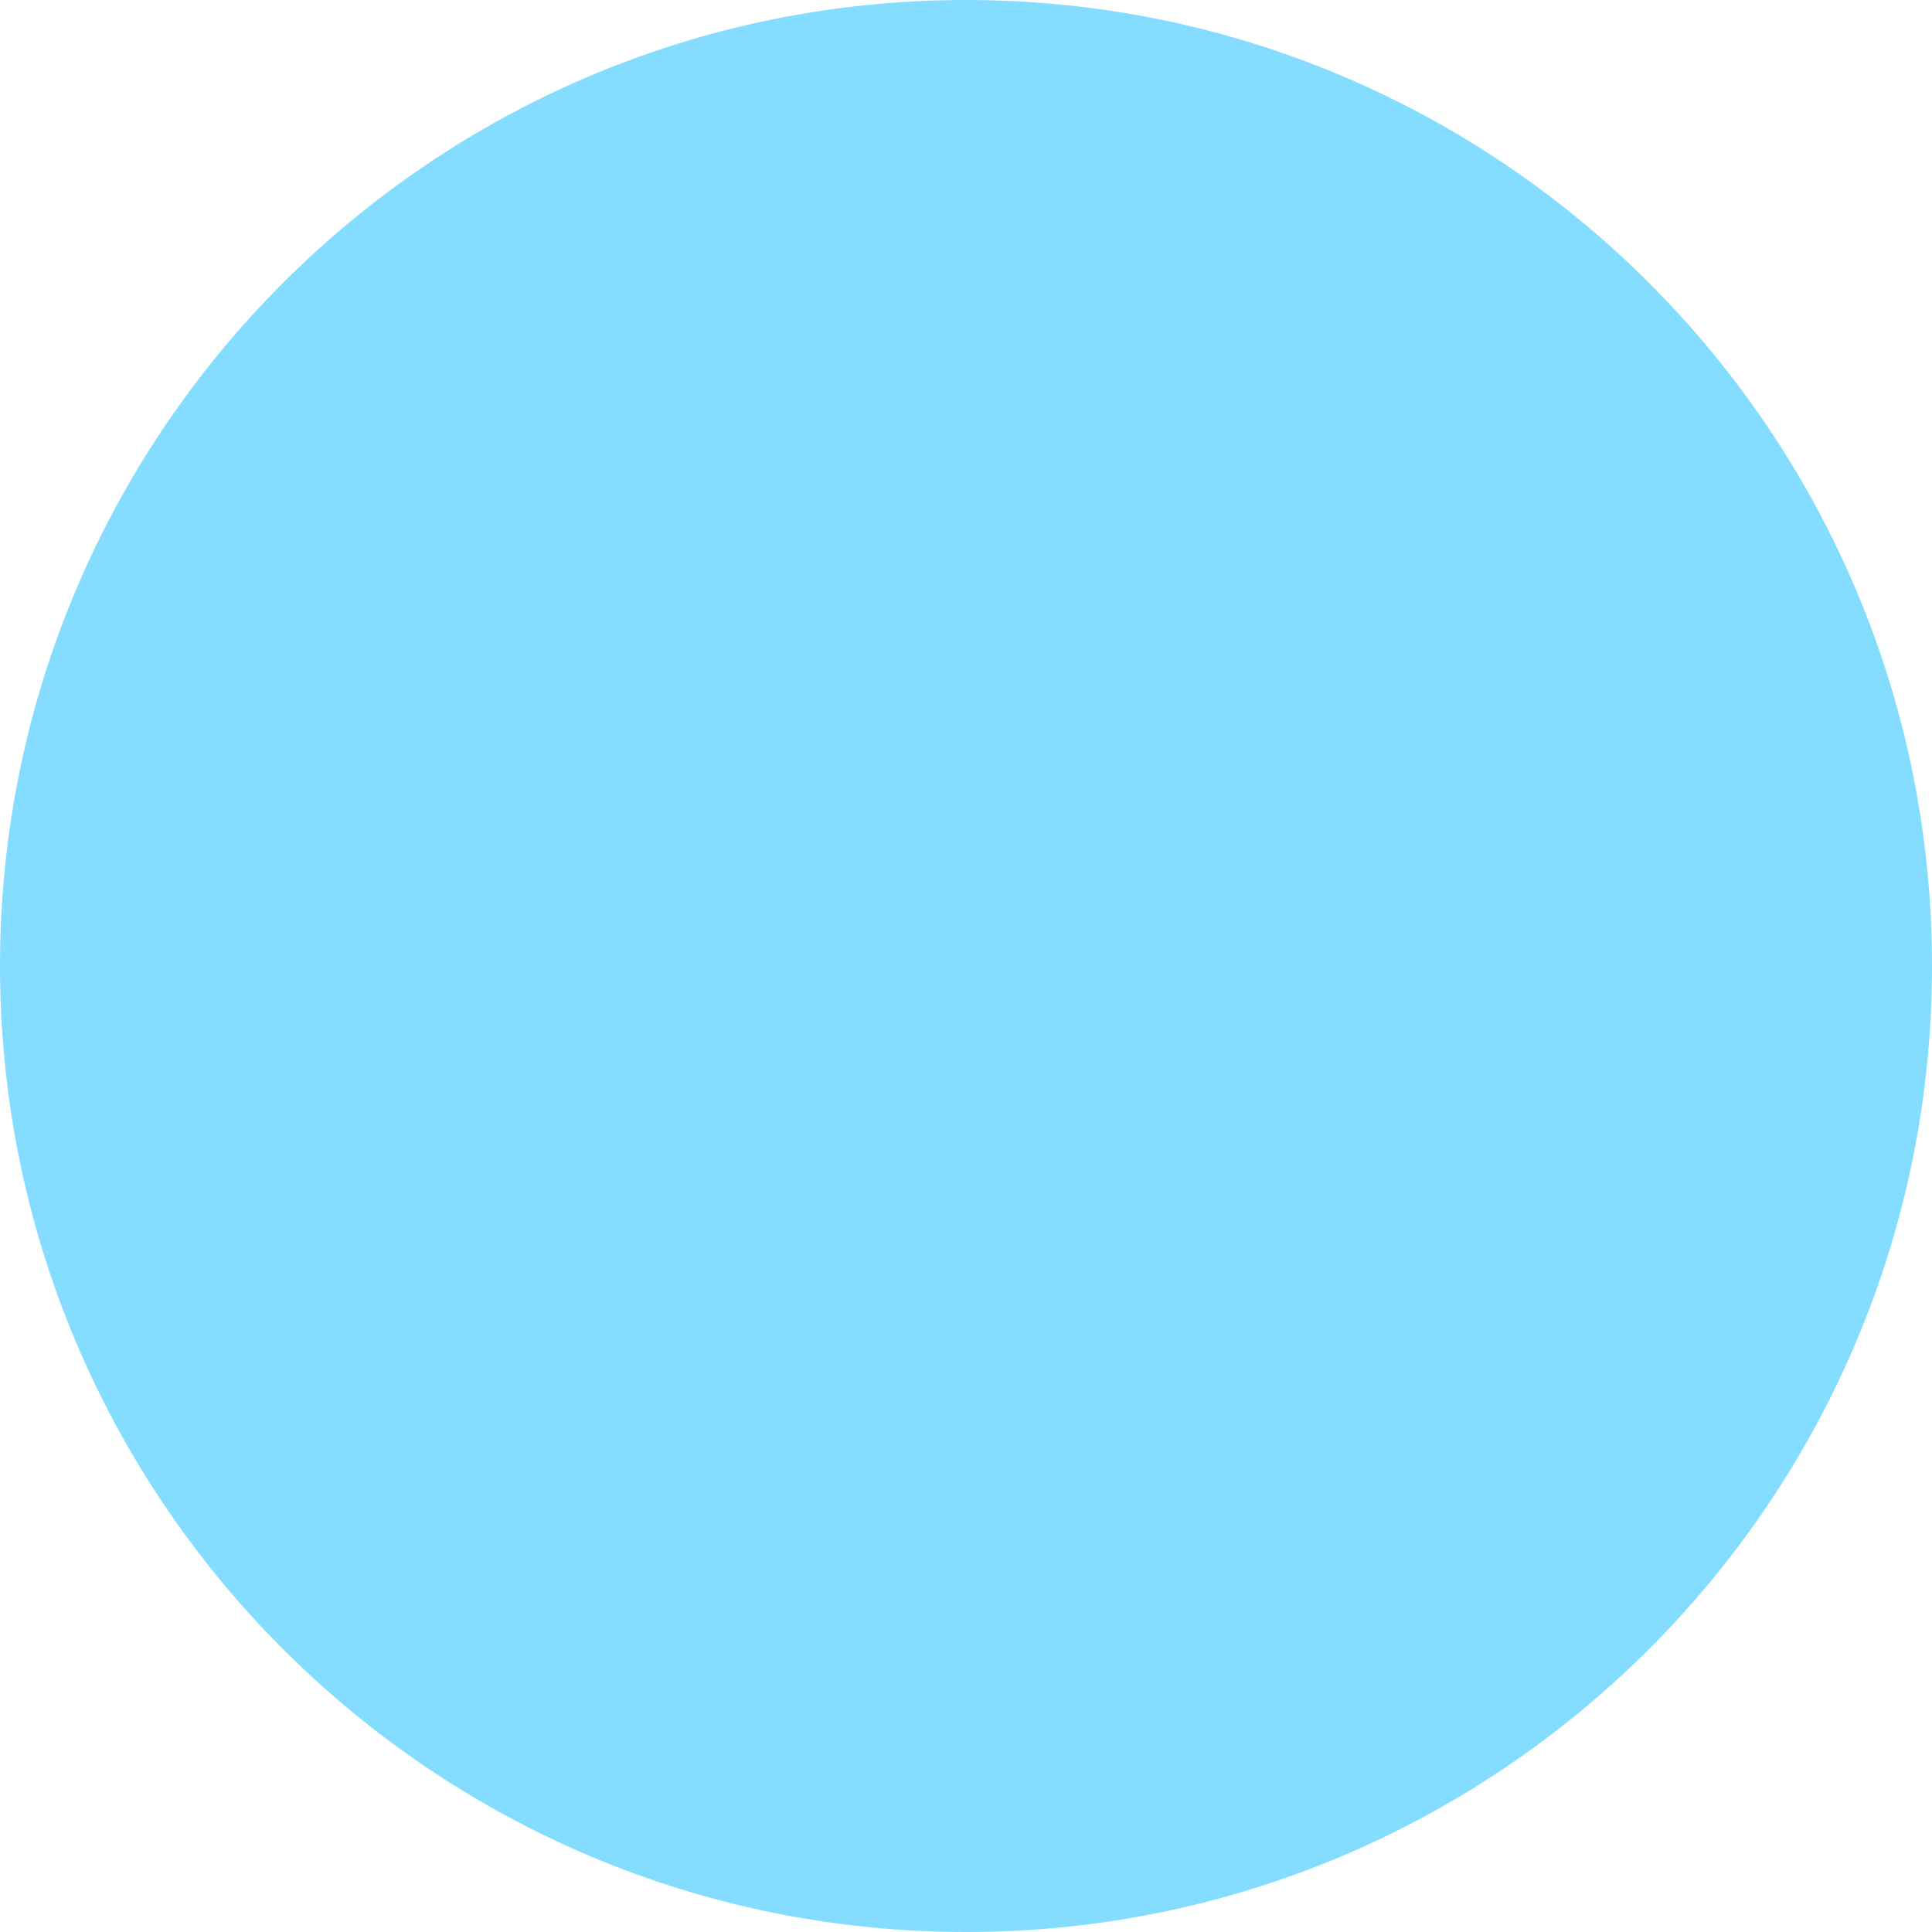
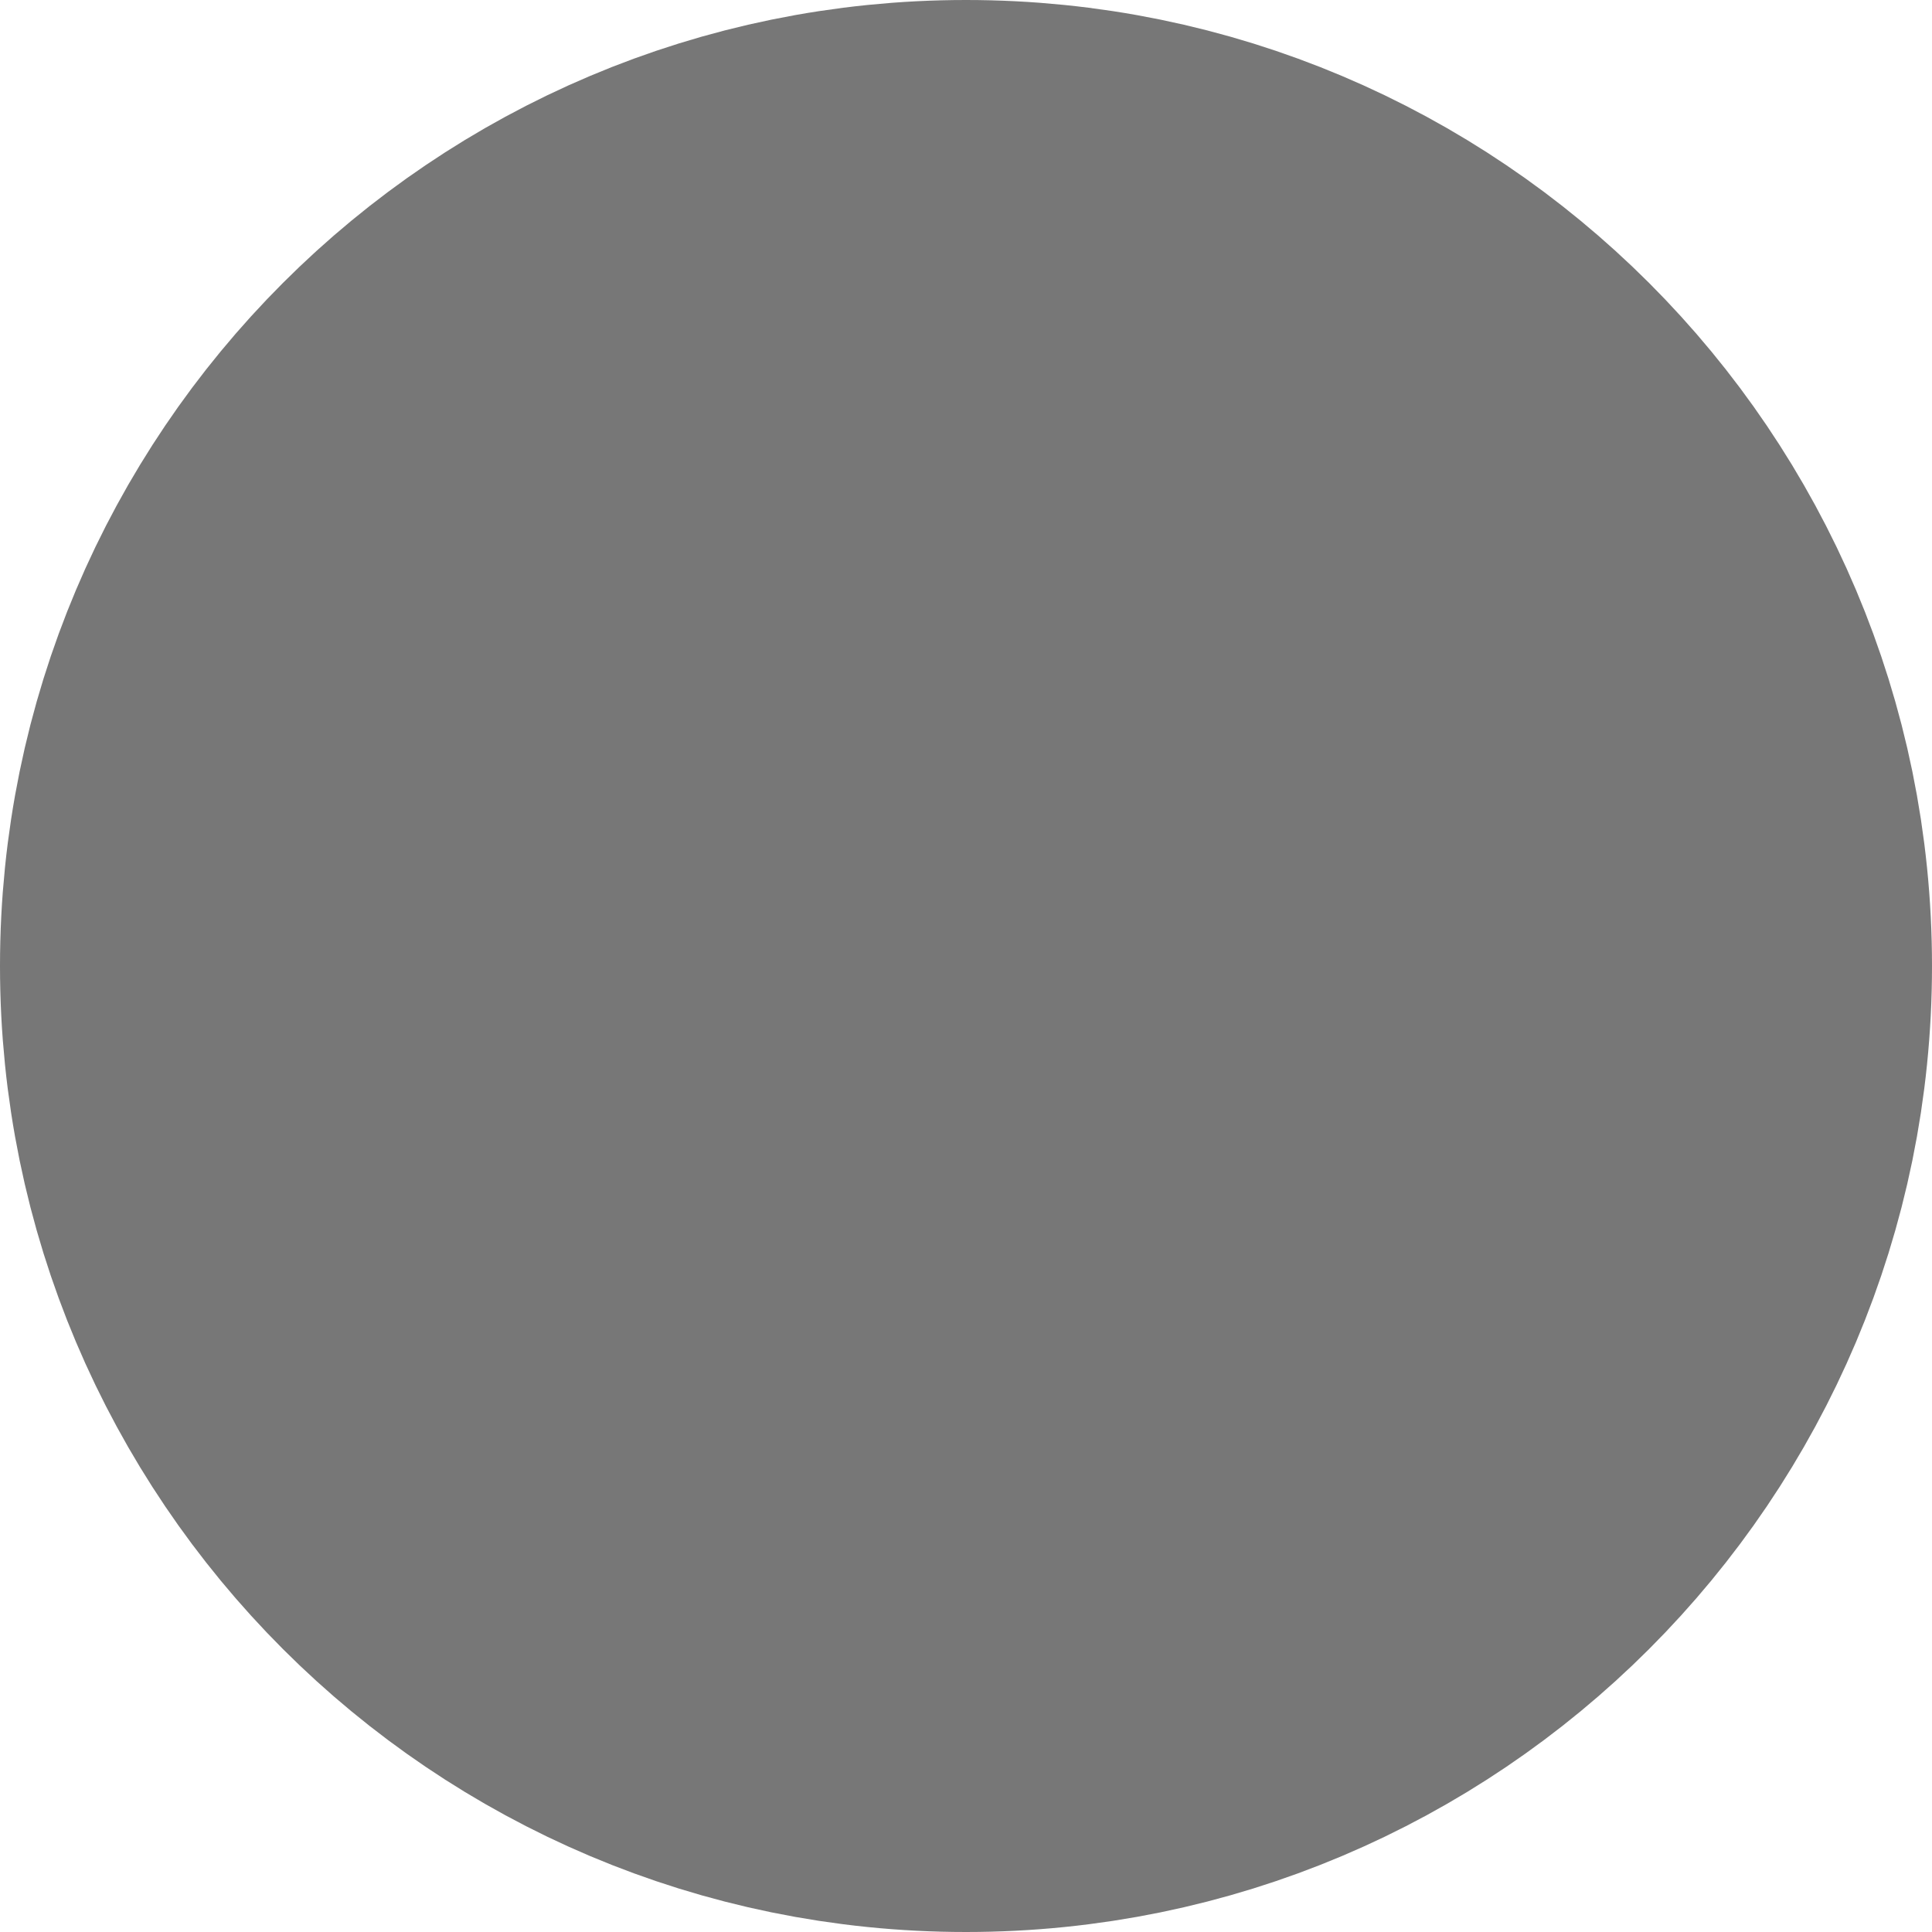
- <svg xmlns="http://www.w3.org/2000/svg" id="图层_1" data-name="图层 1" viewBox="0 0 64 64">
-   <defs>
-     <style>.cls-1{fill:#84ddff;}</style>
-   </defs>
-   <circle class="cls-1" cx="32" cy="32" r="32" />
+ <svg xmlns="http://www.w3.org/2000/svg" version="1.1" id="图层_1" x="0px" y="0px" viewBox="0 0 64 64" style="enable-background:new 0 0 64 64;" xml:space="preserve">
+   <style type="text/css">
+ 	.st0{fill:#777777;stroke:#777777;stroke-width:16;stroke-miterlimit:10;}
+ </style>
+   <circle class="st0" cx="32" cy="32" r="24" />
</svg>
